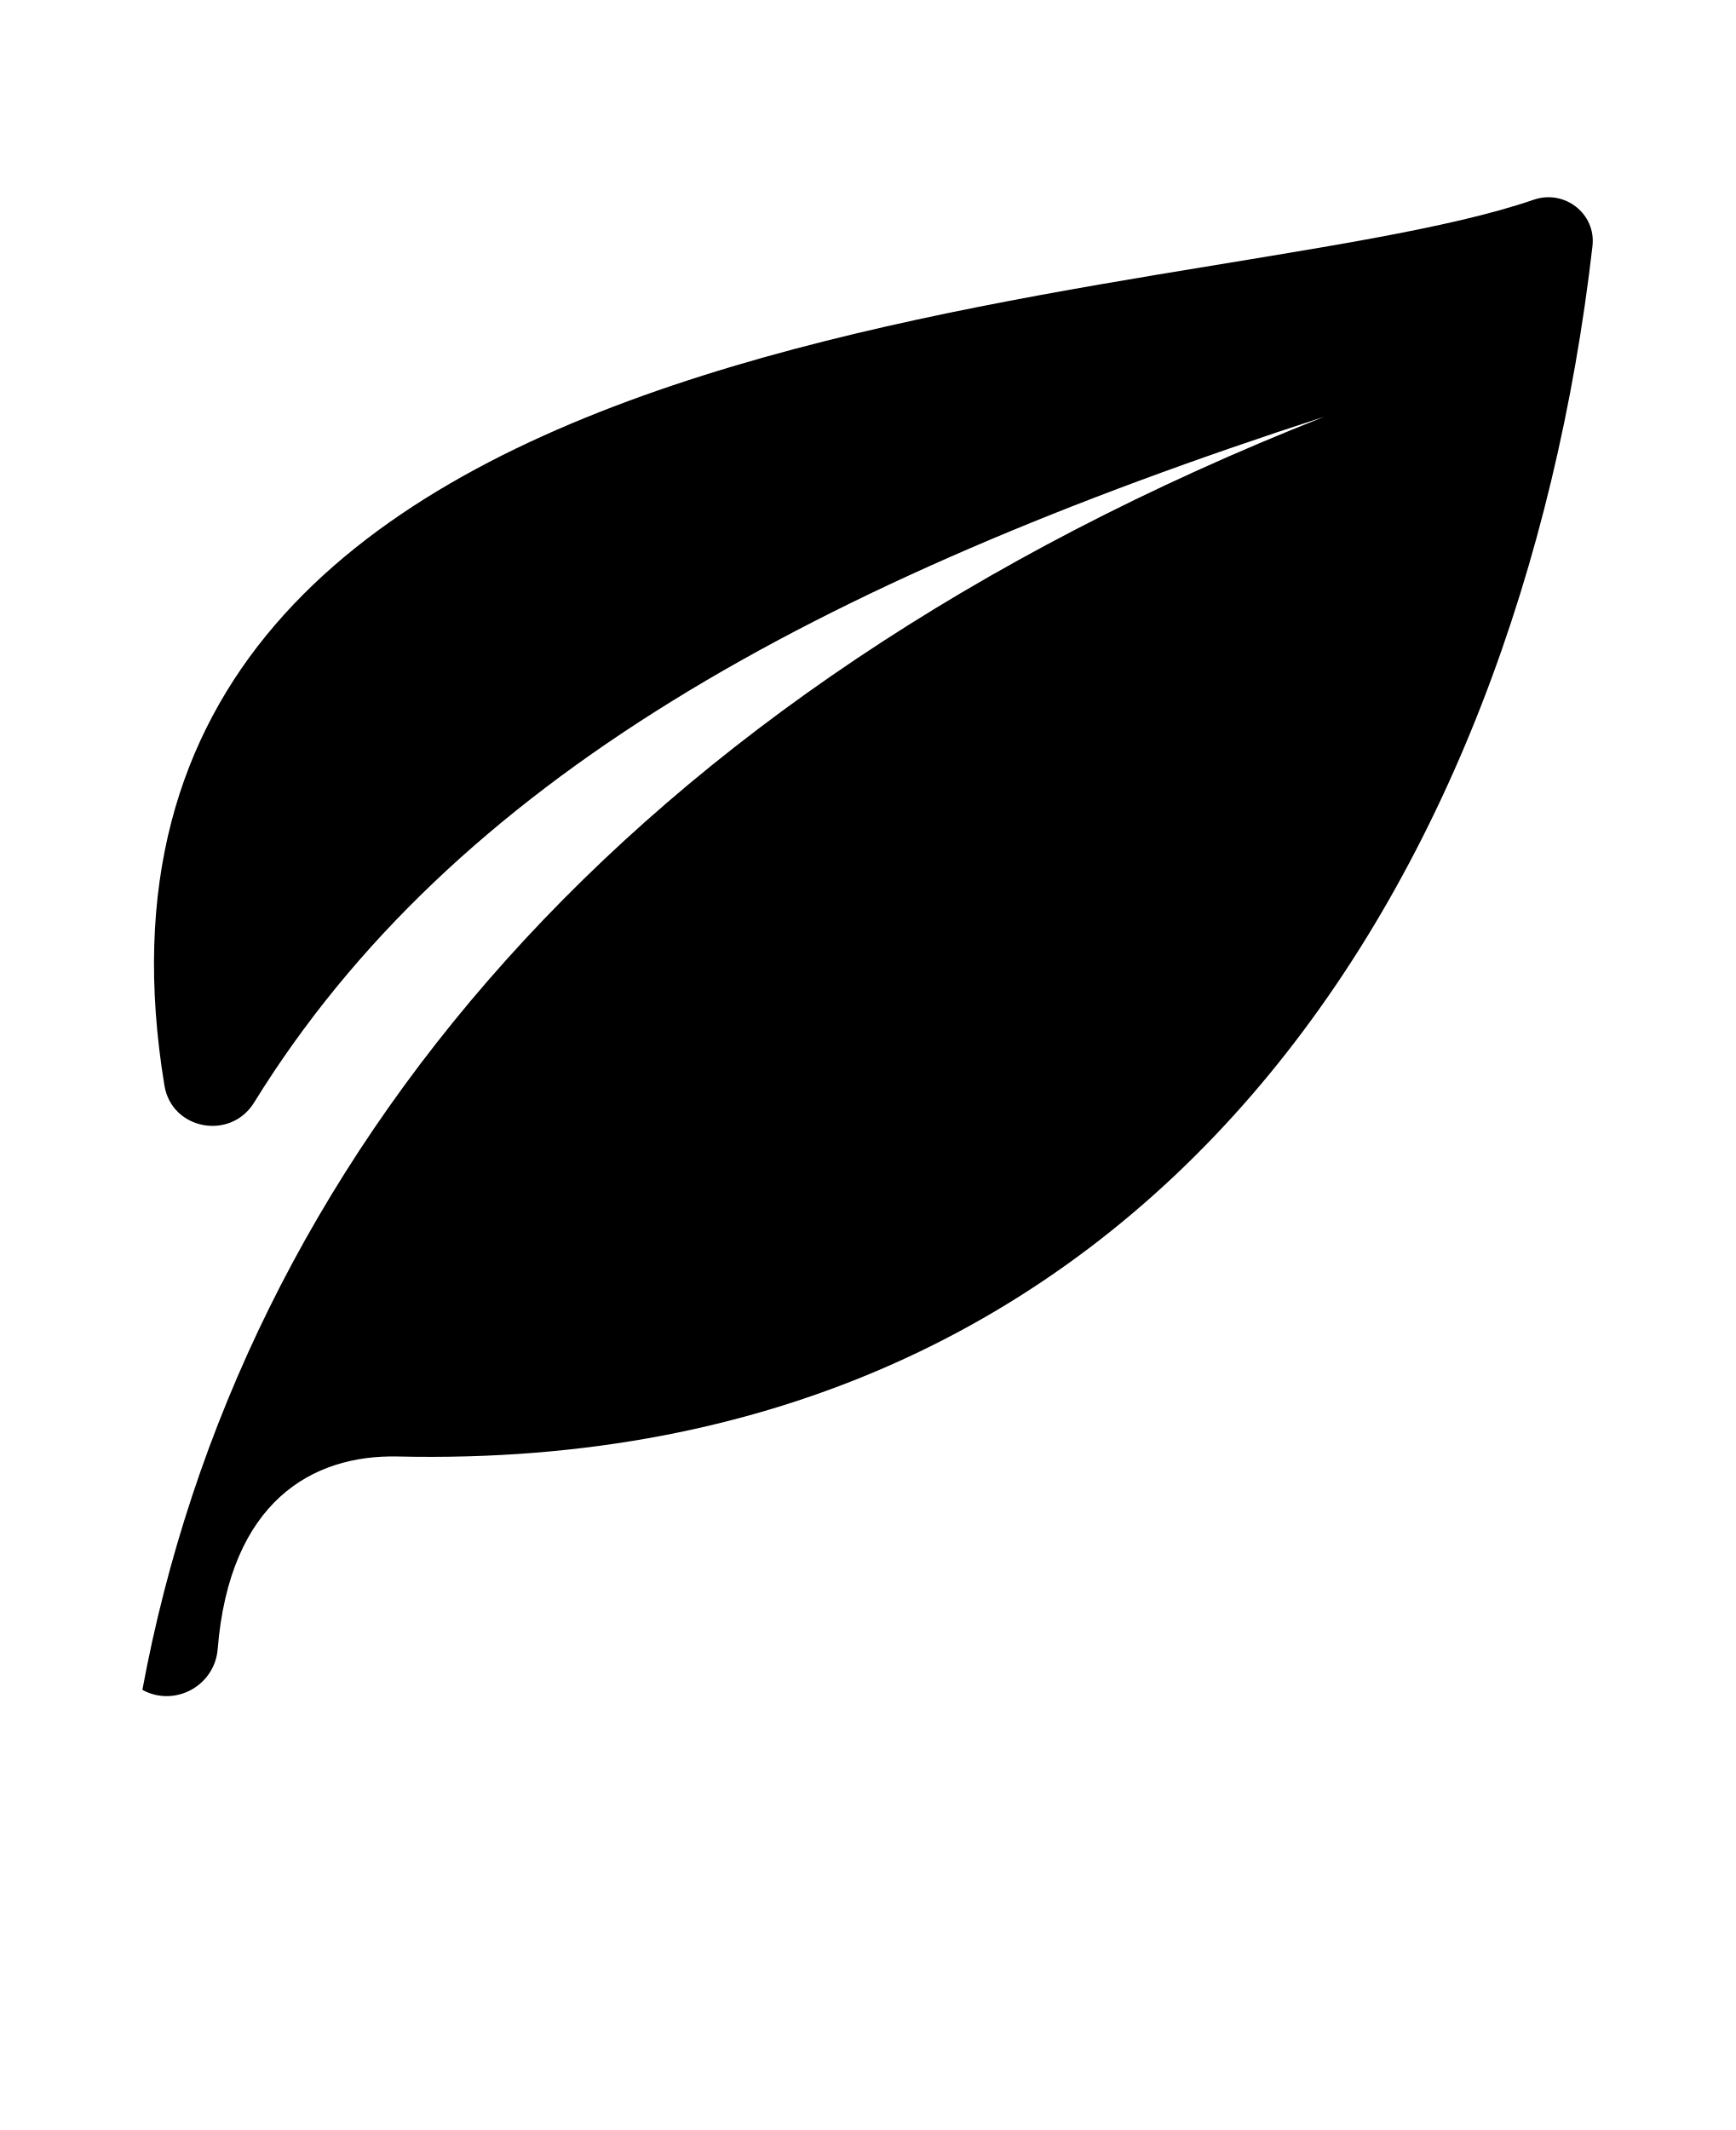
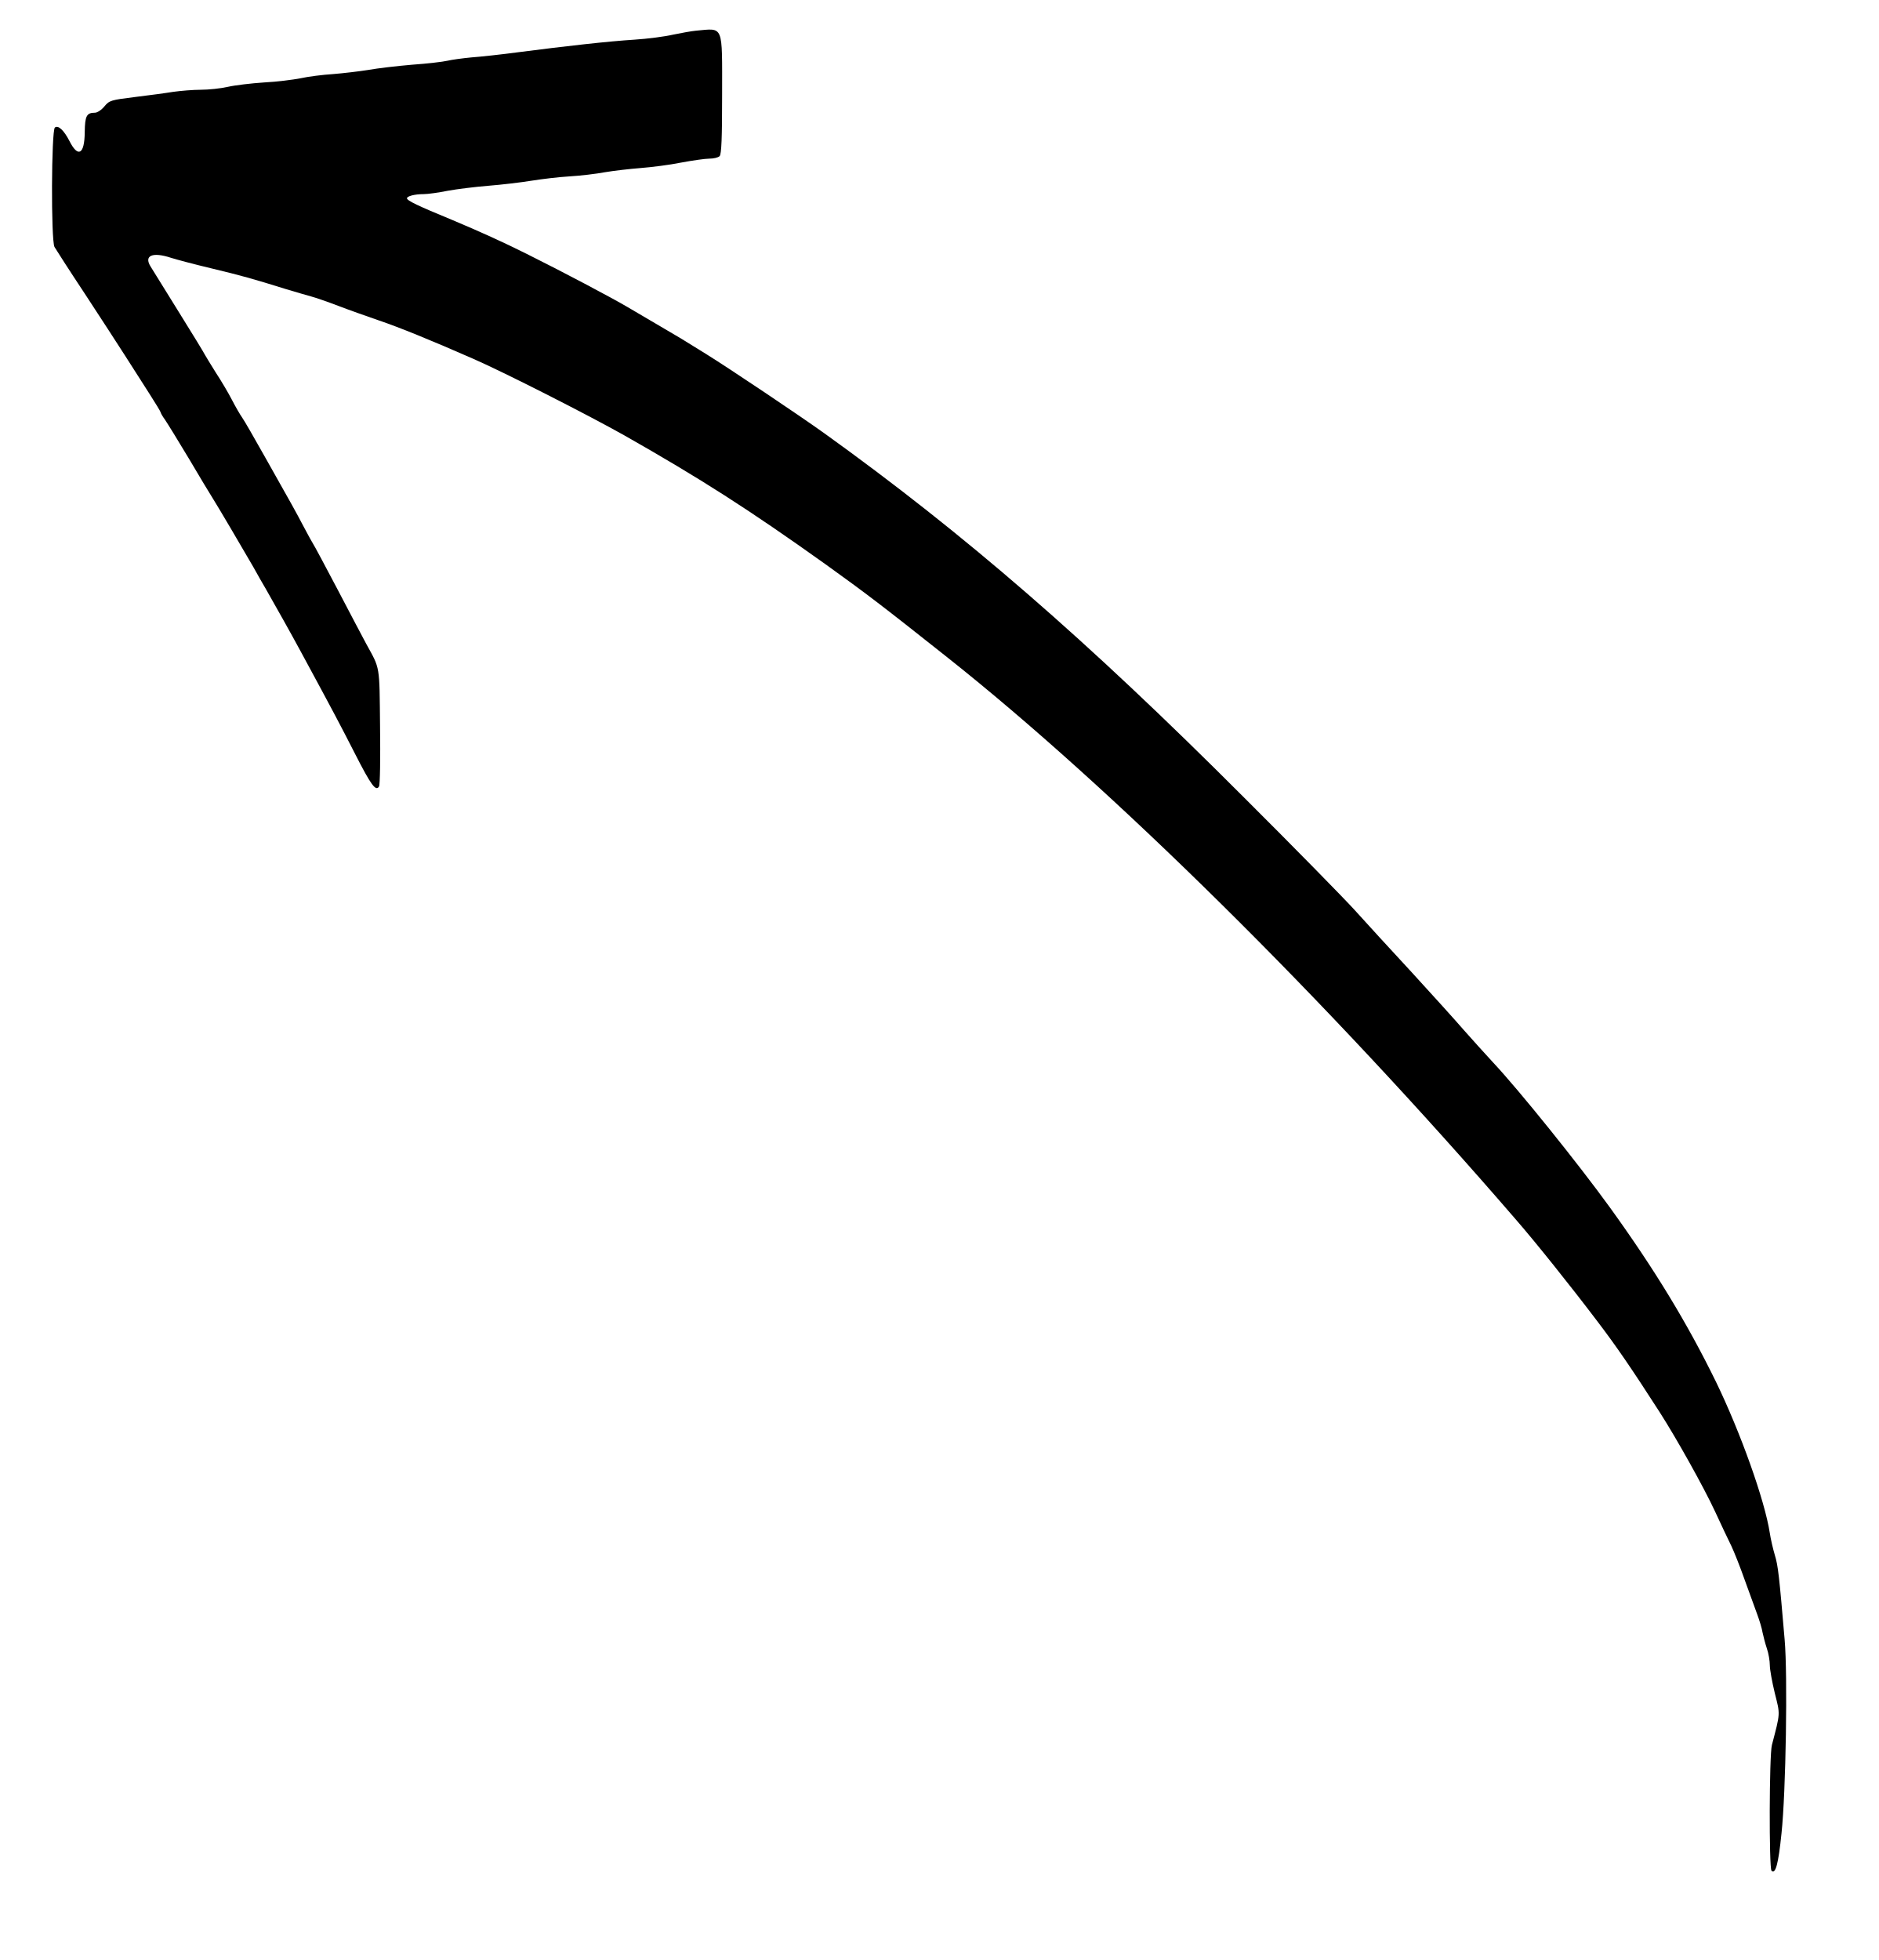
- <svg xmlns="http://www.w3.org/2000/svg" version="1.1" viewBox="-5.0 -10.0 110.0 135.0" fill="currentColor">
-   <path d="m4.023 97.102 0.02 0.012c2.059 1.105 4.57-0.273 4.758-2.606 0.758-9.32 5.977-12.316 11.406-12.195 47.984 1.105 71.129-36.59 75.746-76.715 0.238-2.055-1.773-3.613-3.731-2.938-21.414 7.387-95.195 5.273-86.797 56.145 0.465 2.809 4.188 3.496 5.684 1.074 12.629-20.441 35.504-32.977 67.836-43.465-44.594 17.59-68.738 47.344-74.918 80.684z" />
+ <svg xmlns="http://www.w3.org/2000/svg" version="1.0" width="900pt" height="939pt" viewBox="0 0 900 939" preserveAspectRatio="xMidYMid meet" fill="currentColor" stroke="none">
+   <g transform="translate(0,939) scale(0.1,-0.1)">
+     <path d="M3335 9243 c-22 -2 -71 -11 -110 -19 -38 -9 -122 -20 -185 -24 -126 -8 -323 -30 -555 -60 -82 -11 -184 -22 -226 -25 -42 -4 -94 -11 -115 -16 -21 -5 -97 -14 -169 -19 -71 -6 -166 -17 -210 -25 -44 -7 -120 -16 -170 -20 -49 -3 -119 -12 -155 -20 -36 -7 -114 -17 -175 -20 -60 -4 -138 -13 -173 -21 -35 -8 -93 -14 -130 -14 -37 0 -96 -5 -132 -10 -36 -6 -119 -17 -185 -25 -113 -14 -121 -16 -145 -45 -14 -17 -34 -30 -45 -30 -40 0 -48 -15 -49 -94 -1 -106 -32 -123 -73 -42 -26 51 -54 78 -70 65 -17 -15 -19 -538 -2 -572 7 -12 71 -112 144 -222 72 -110 160 -245 195 -300 35 -55 88 -137 117 -183 29 -45 53 -85 53 -88 0 -3 9 -19 20 -34 11 -16 63 -100 115 -187 51 -87 104 -174 116 -193 27 -43 137 -230 192 -325 21 -38 49 -87 61 -107 55 -97 115 -203 169 -303 156 -288 187 -347 259 -488 76 -149 99 -180 114 -155 5 7 7 137 5 288 -3 298 1 273 -66 395 -15 28 -77 145 -137 260 -61 116 -114 215 -118 220 -4 6 -24 42 -44 80 -41 78 -54 101 -186 335 -51 91 -100 176 -110 190 -10 14 -32 52 -49 85 -17 33 -52 92 -77 130 -24 39 -48 77 -52 85 -4 9 -61 102 -127 208 -66 106 -126 203 -134 216 -32 52 10 70 98 41 25 -8 111 -31 191 -50 146 -35 203 -51 360 -100 47 -14 101 -30 120 -35 19 -5 78 -25 130 -45 52 -20 140 -51 195 -70 95 -32 248 -94 455 -185 144 -63 546 -267 720 -365 365 -207 598 -356 965 -618 196 -141 261 -190 585 -447 787 -624 1809 -1634 2721 -2690 96 -110 266 -323 388 -484 97 -127 169 -233 303 -441 82 -128 211 -359 265 -475 29 -63 64 -137 78 -165 13 -27 43 -102 65 -165 23 -63 50 -137 60 -165 10 -27 22 -66 25 -85 4 -19 13 -54 21 -78 8 -23 14 -59 14 -80 0 -20 11 -81 24 -134 26 -104 27 -91 -14 -248 -13 -49 -14 -590 -2 -602 19 -19 33 31 48 179 21 196 30 759 15 928 -26 303 -31 353 -47 405 -9 30 -20 78 -24 105 -24 157 -141 484 -258 725 -138 282 -293 537 -508 835 -152 210 -436 563 -560 695 -38 41 -101 111 -140 155 -38 44 -150 168 -249 276 -99 107 -223 242 -275 300 -52 57 -290 300 -530 539 -755 756 -1339 1262 -2010 1744 -114 82 -463 316 -570 382 -122 76 -121 75 -215 130 -44 26 -116 68 -160 94 -73 43 -309 168 -480 253 -114 57 -222 106 -360 164 -163 67 -215 92 -215 103 0 10 36 20 80 20 19 0 71 7 115 16 44 8 132 19 195 24 63 5 156 16 205 24 50 8 132 18 184 21 51 3 128 12 170 20 42 7 119 16 171 20 52 4 139 15 193 26 54 10 115 19 136 19 20 0 42 5 49 12 9 9 12 88 12 293 0 341 9 320 -125 308z" />
+   </g>
</svg>
